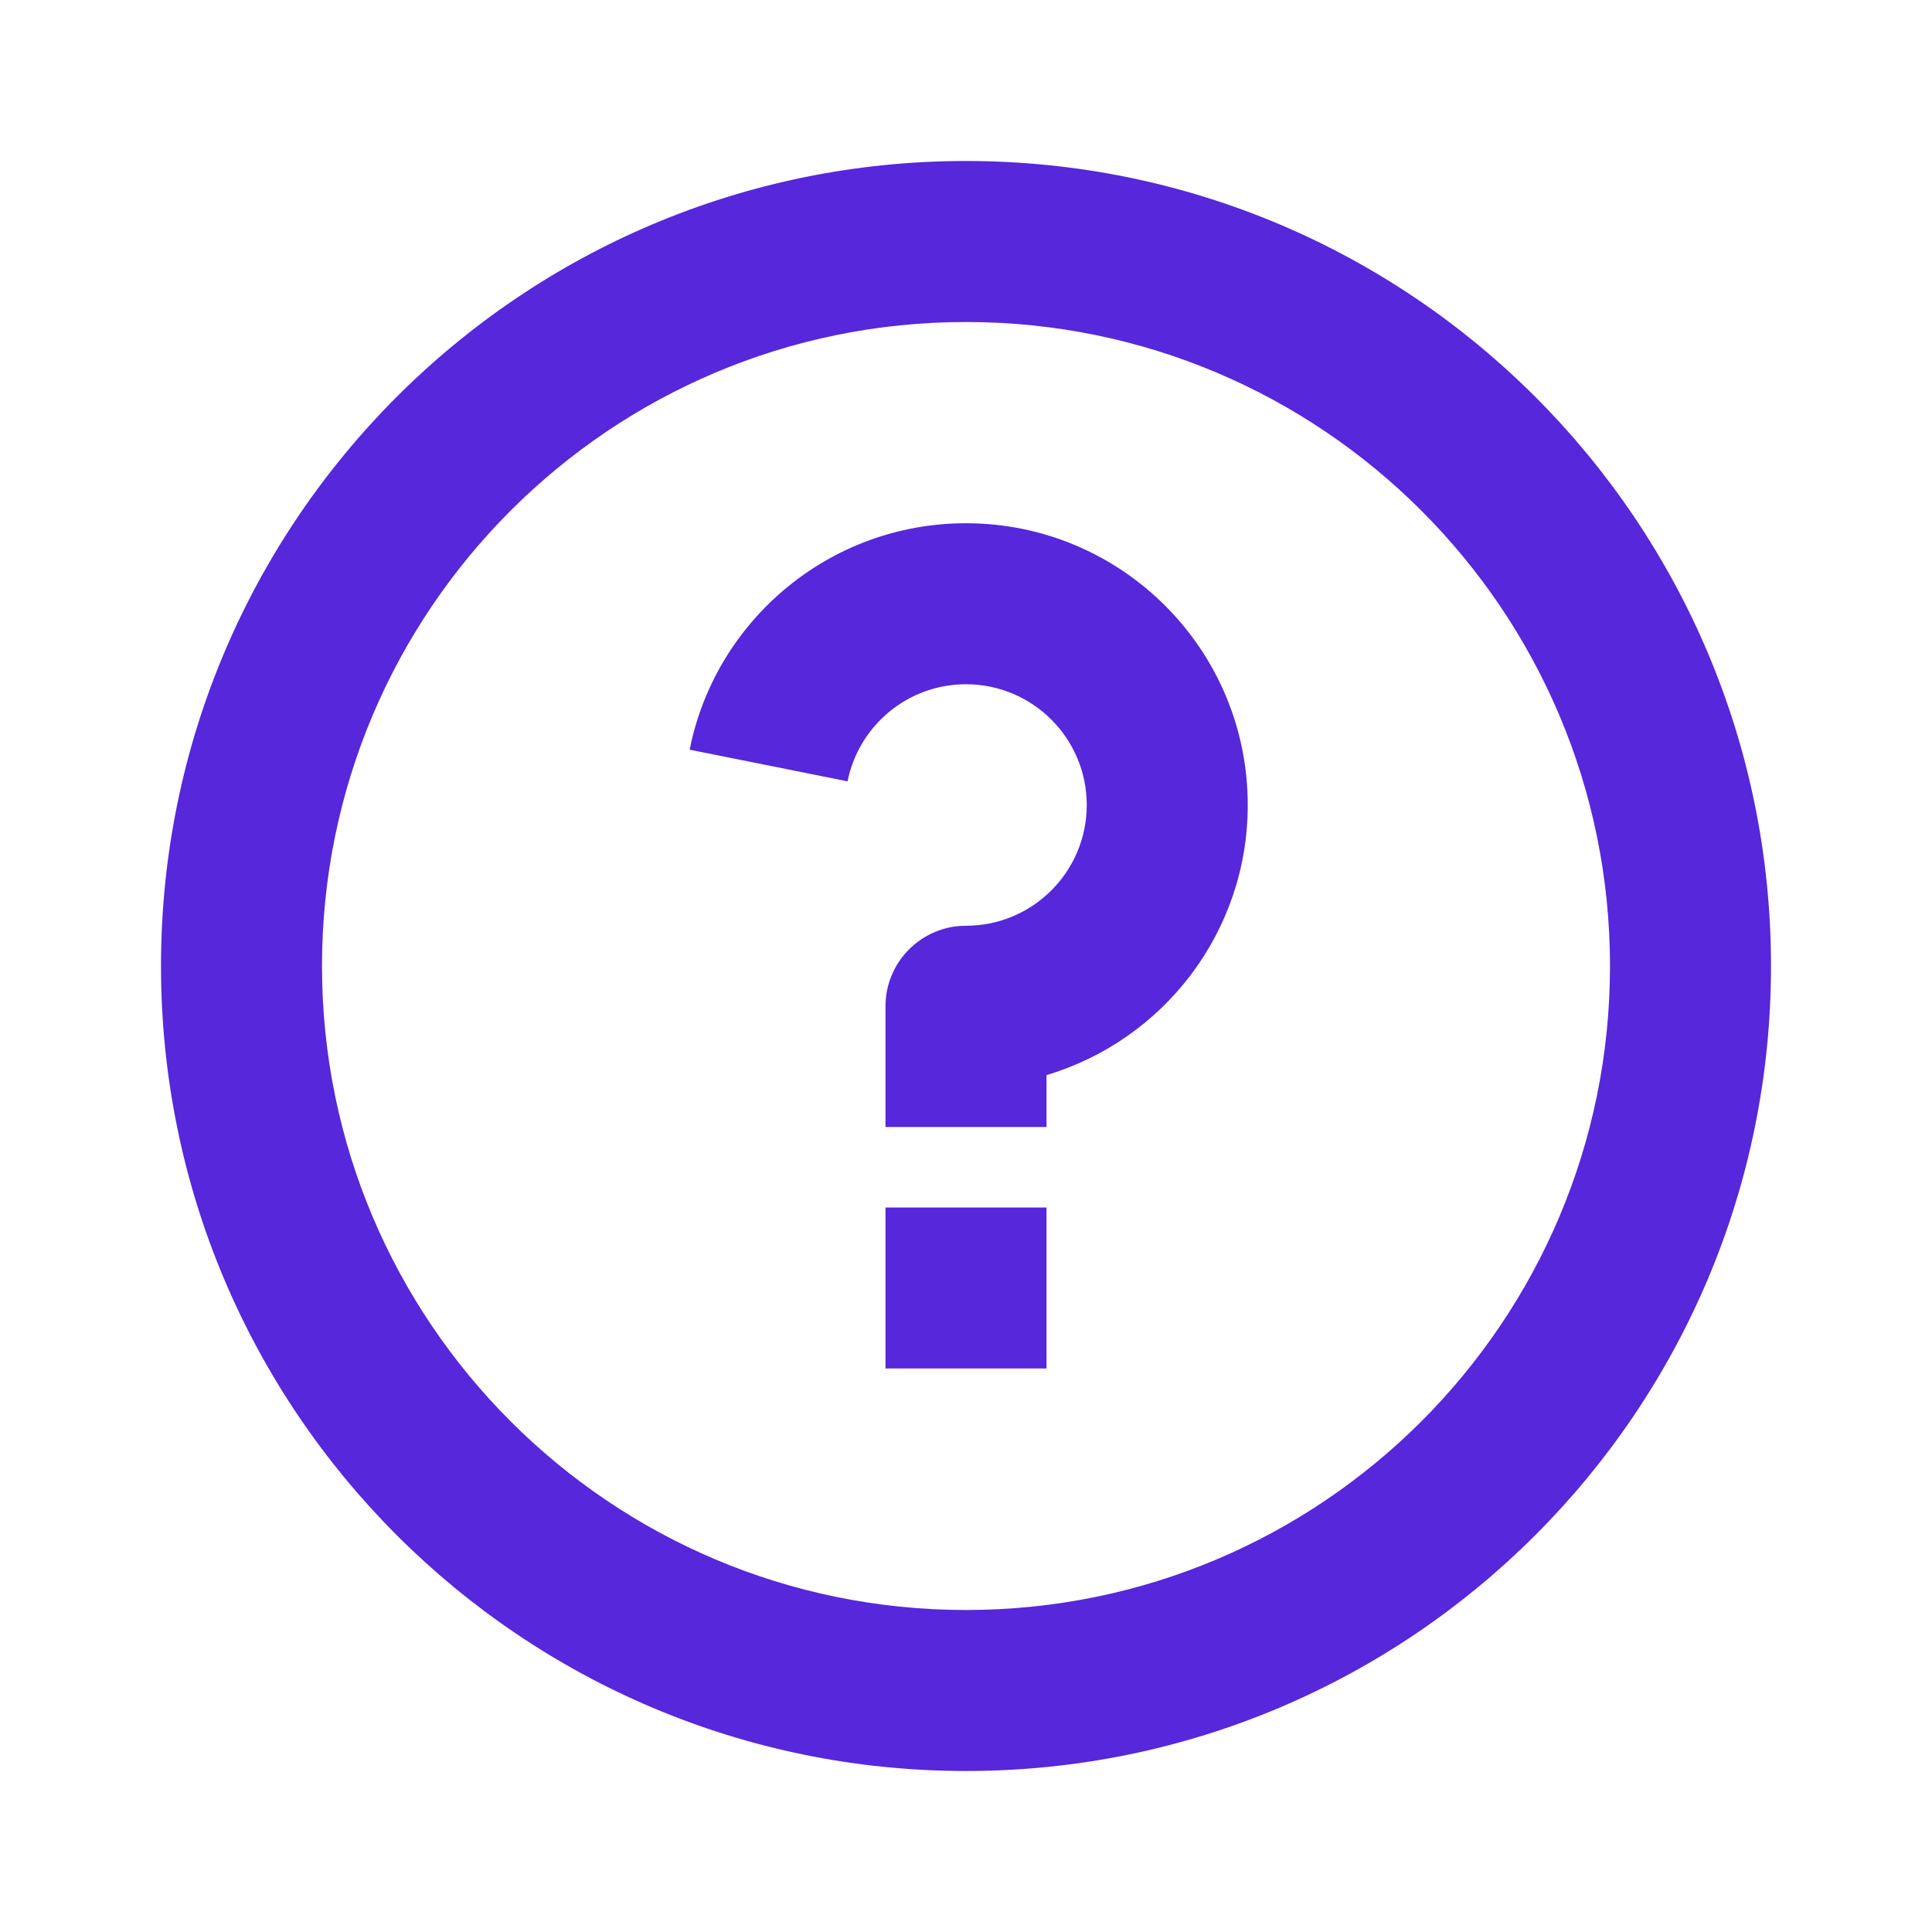
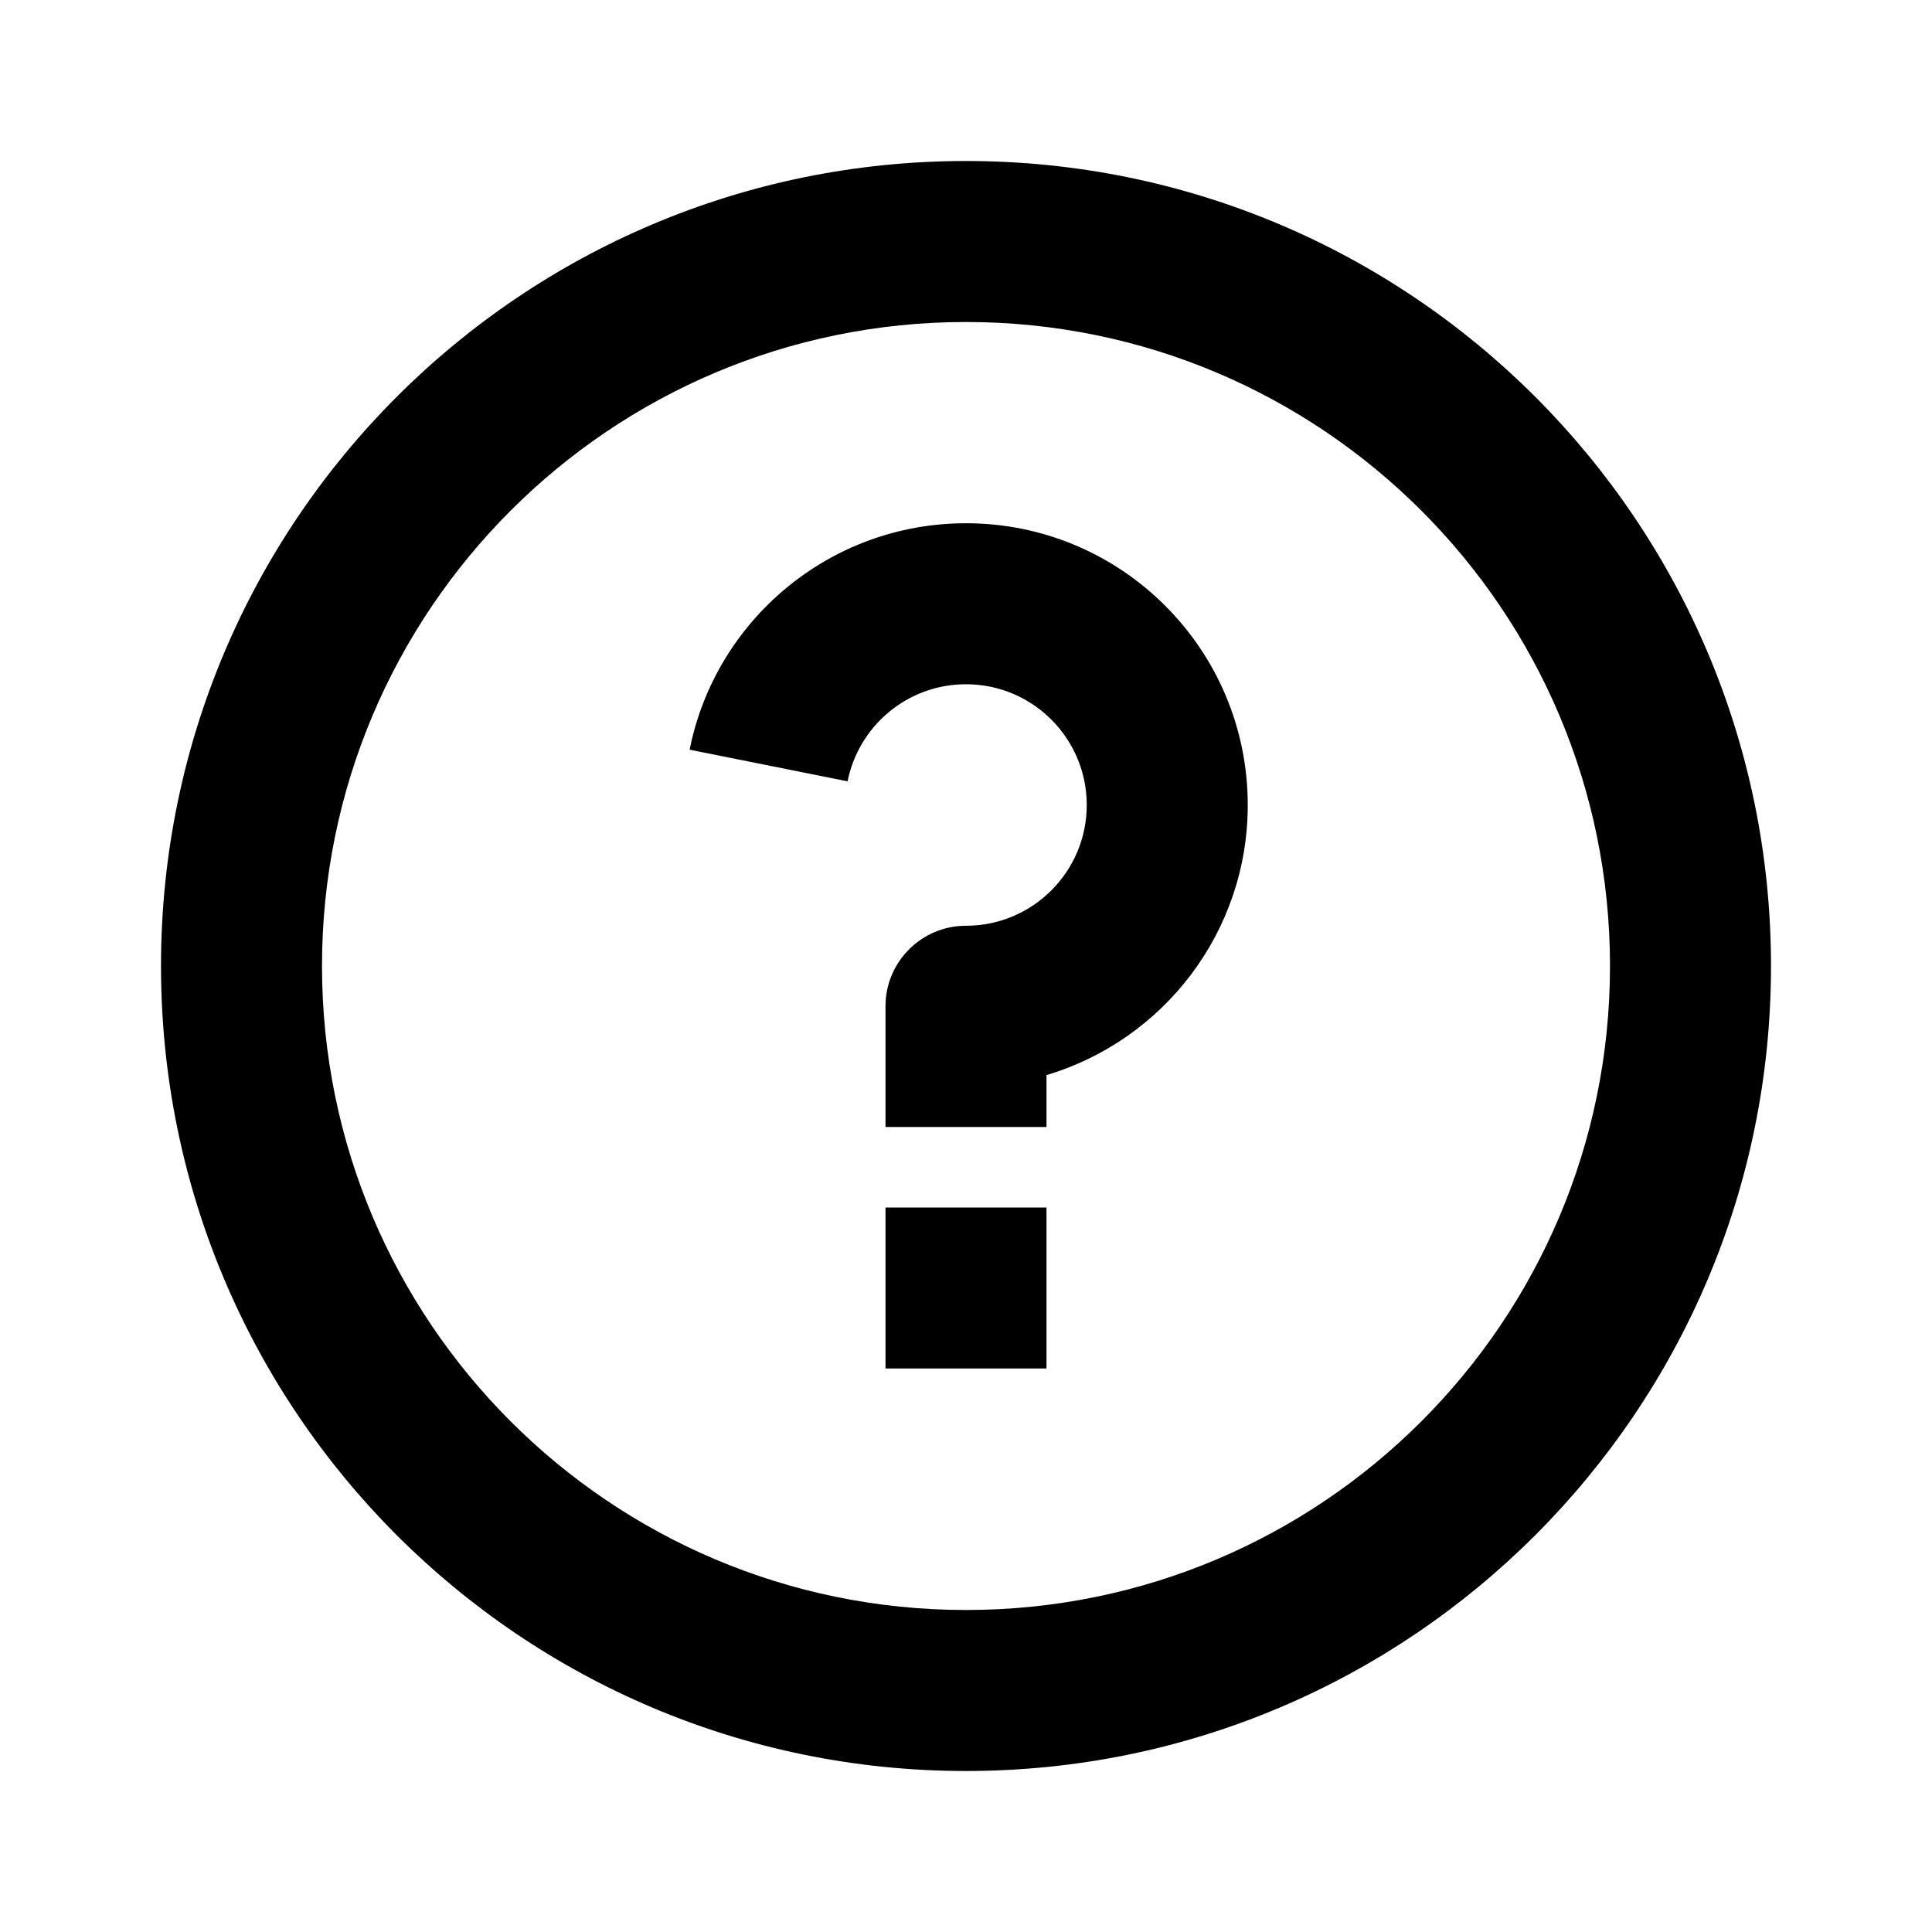
- <svg xmlns="http://www.w3.org/2000/svg" viewBox="0 0 24 24" fill="#5627DB">
+ <svg xmlns="http://www.w3.org/2000/svg" viewBox="0 0 24 24" fill="currentColor">
  <path d="M12 22C6.477 22 2 17.523 2 12C2 6.477 6.477 2 12 2C17.523 2 22 6.477 22 12C22 17.523 17.523 22 12 22ZM12 20C16.418 20 20 16.418 20 12C20 7.582 16.418 4 12 4C7.582 4 4 7.582 4 12C4 16.418 7.582 20 12 20ZM11 15H13V17H11V15ZM13 13.355V14H11V12.5C11 11.948 11.448 11.5 12 11.5C12.828 11.5 13.5 10.828 13.5 10C13.5 9.172 12.828 8.5 12 8.5C11.272 8.5 10.666 9.018 10.529 9.706L8.567 9.313C8.886 7.709 10.302 6.5 12 6.5C13.933 6.5 15.5 8.067 15.5 10C15.5 11.585 14.446 12.925 13 13.355Z" />
</svg>
